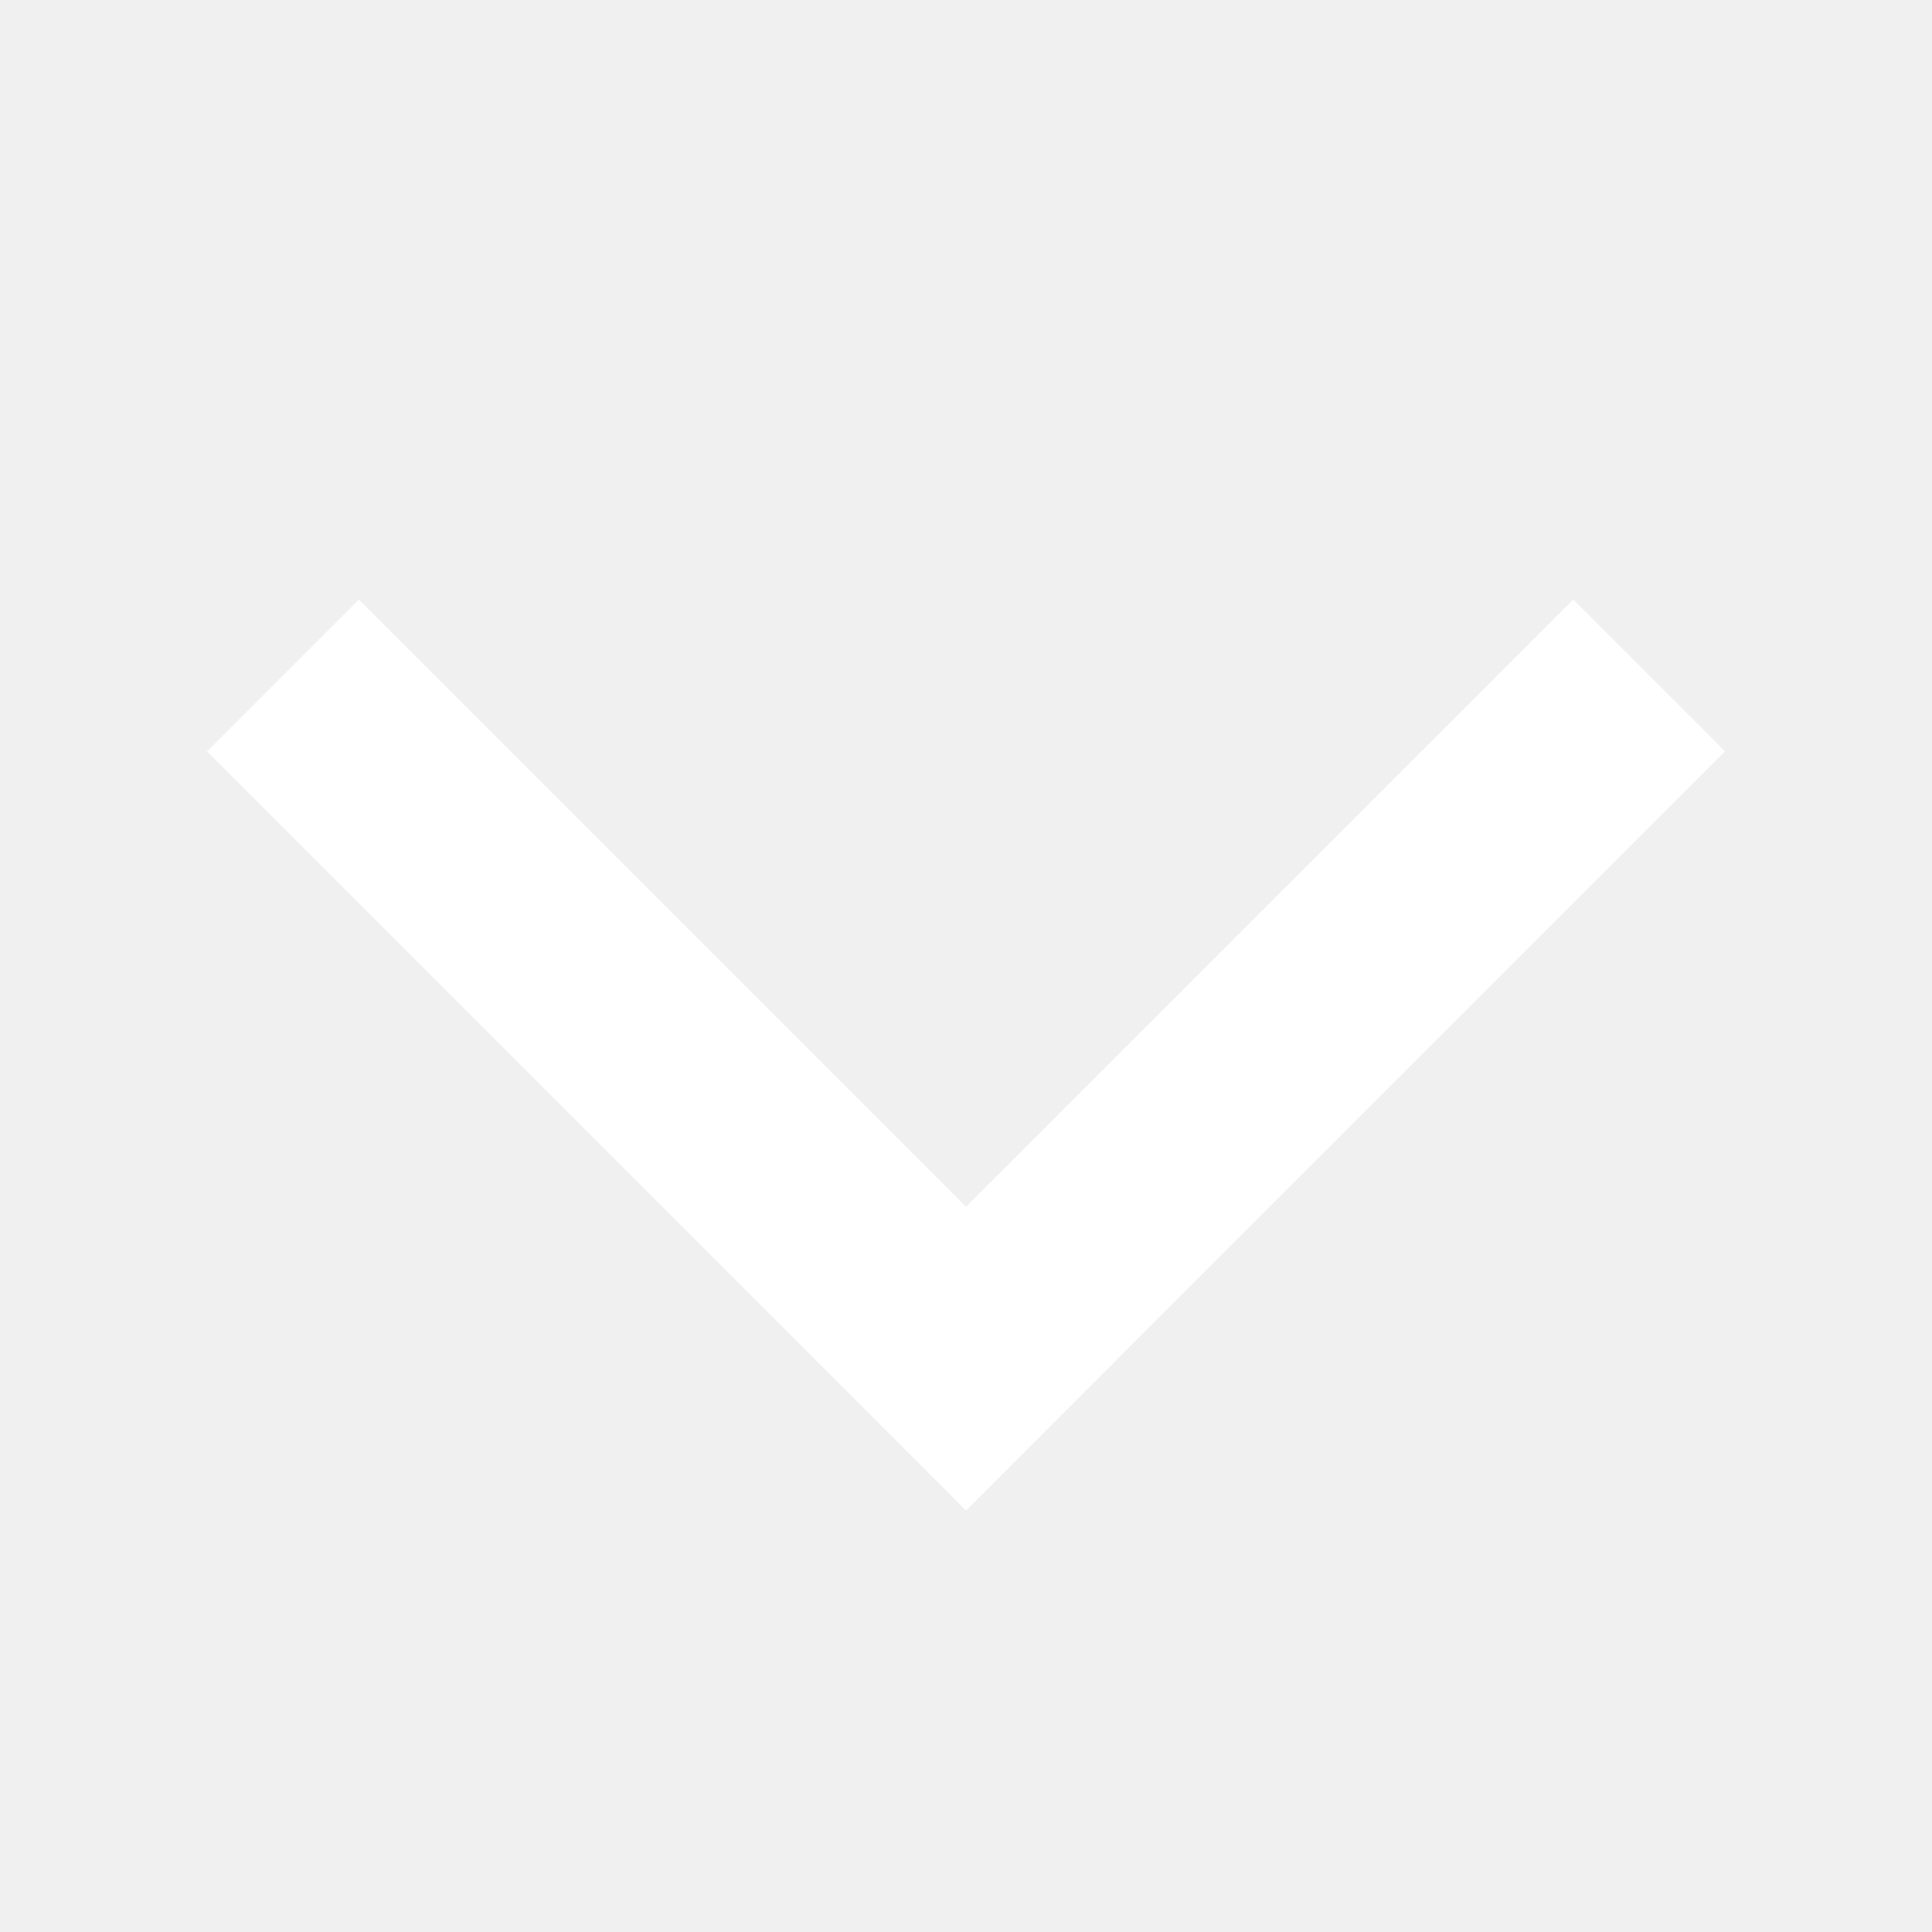
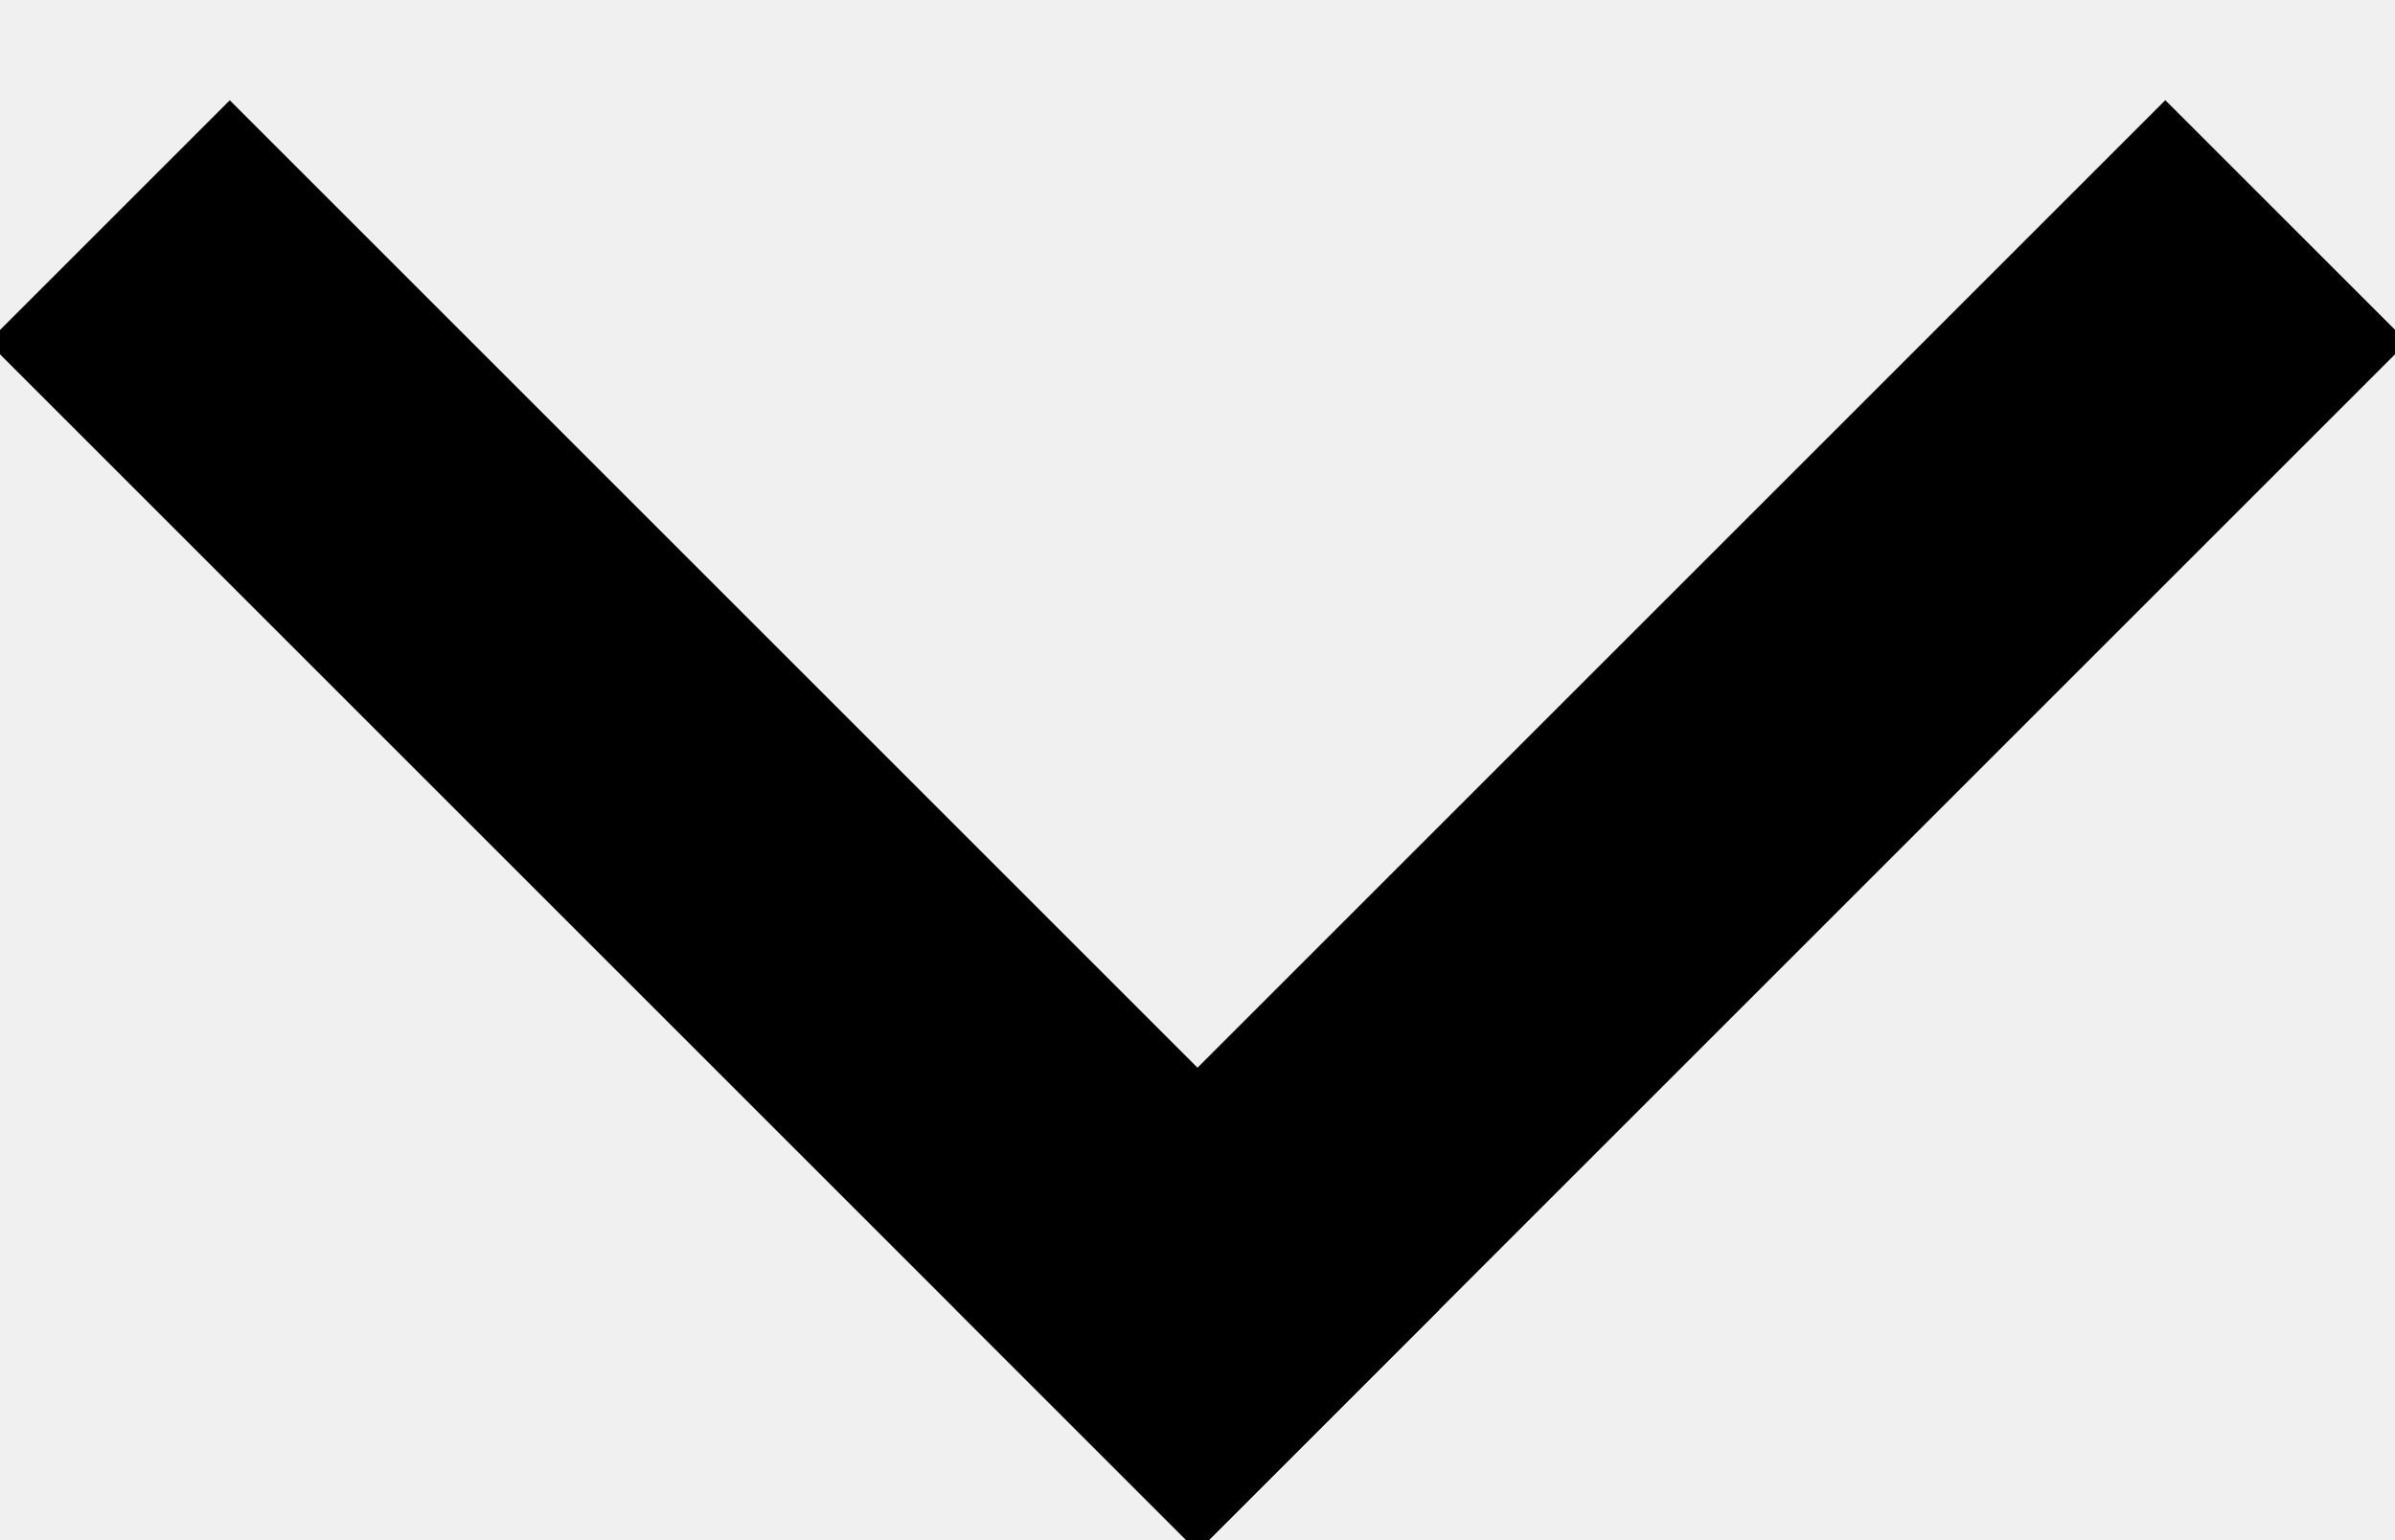
- <svg xmlns="http://www.w3.org/2000/svg" width="18px" height="18px" viewBox="0 0 18 18" version="1.1">
-   <defs />
+ <svg xmlns="http://www.w3.org/2000/svg" width="14px" height="9px" viewBox="0 0 14 9" version="1.1">
  <g id="Page-1" stroke="none" stroke-width="1" fill="none" fill-rule="evenodd">
-     <g id="ic_arrow">
-       <g id="Group-74">
-         <rect id="Rectangle-40" fill="#FFFFFF" opacity="0" x="0" y="0" width="18" height="18" />
-         <rect id="Rectangle-33-Copy-2" fill="#ffffff" transform="translate(11.82843, 9.828427) rotate(135) translate(-11.82843, -9.828427) " x="6.828" y="8.828" width="10" height="2" />
-         <rect id="Rectangle-33-Copy-2" fill="#ffffff" transform="translate(6.171573, 9.828427) scale(1, -1) rotate(-45) translate(-6.171573, -9.828427) " x="1.172" y="8.828" width="10" height="2" />
-       </g>
+     <g id="Group-78" transform="translate(-2, -5)" fill-rule="nonzero">
+       <rect id="Rectangle-40" fill="#FFFFFF" opacity="0" x="0" y="0" width="18" height="18" />
+       <rect id="Rectangle-33-Copy-2" fill="#000000" transform="translate(11.82843, 9.828427) rotate(135) translate(-11.82843, -9.828427) " x="6.828" y="8.828" width="10" height="2" />
+       <rect id="Rectangle-33-Copy-2" fill="#000000" transform="translate(6.171573, 9.828427) scale(-1, 1) rotate(135) translate(-6.171573, -9.828427) " x="1.172" y="8.828" width="10" height="2" />
    </g>
  </g>
</svg>
